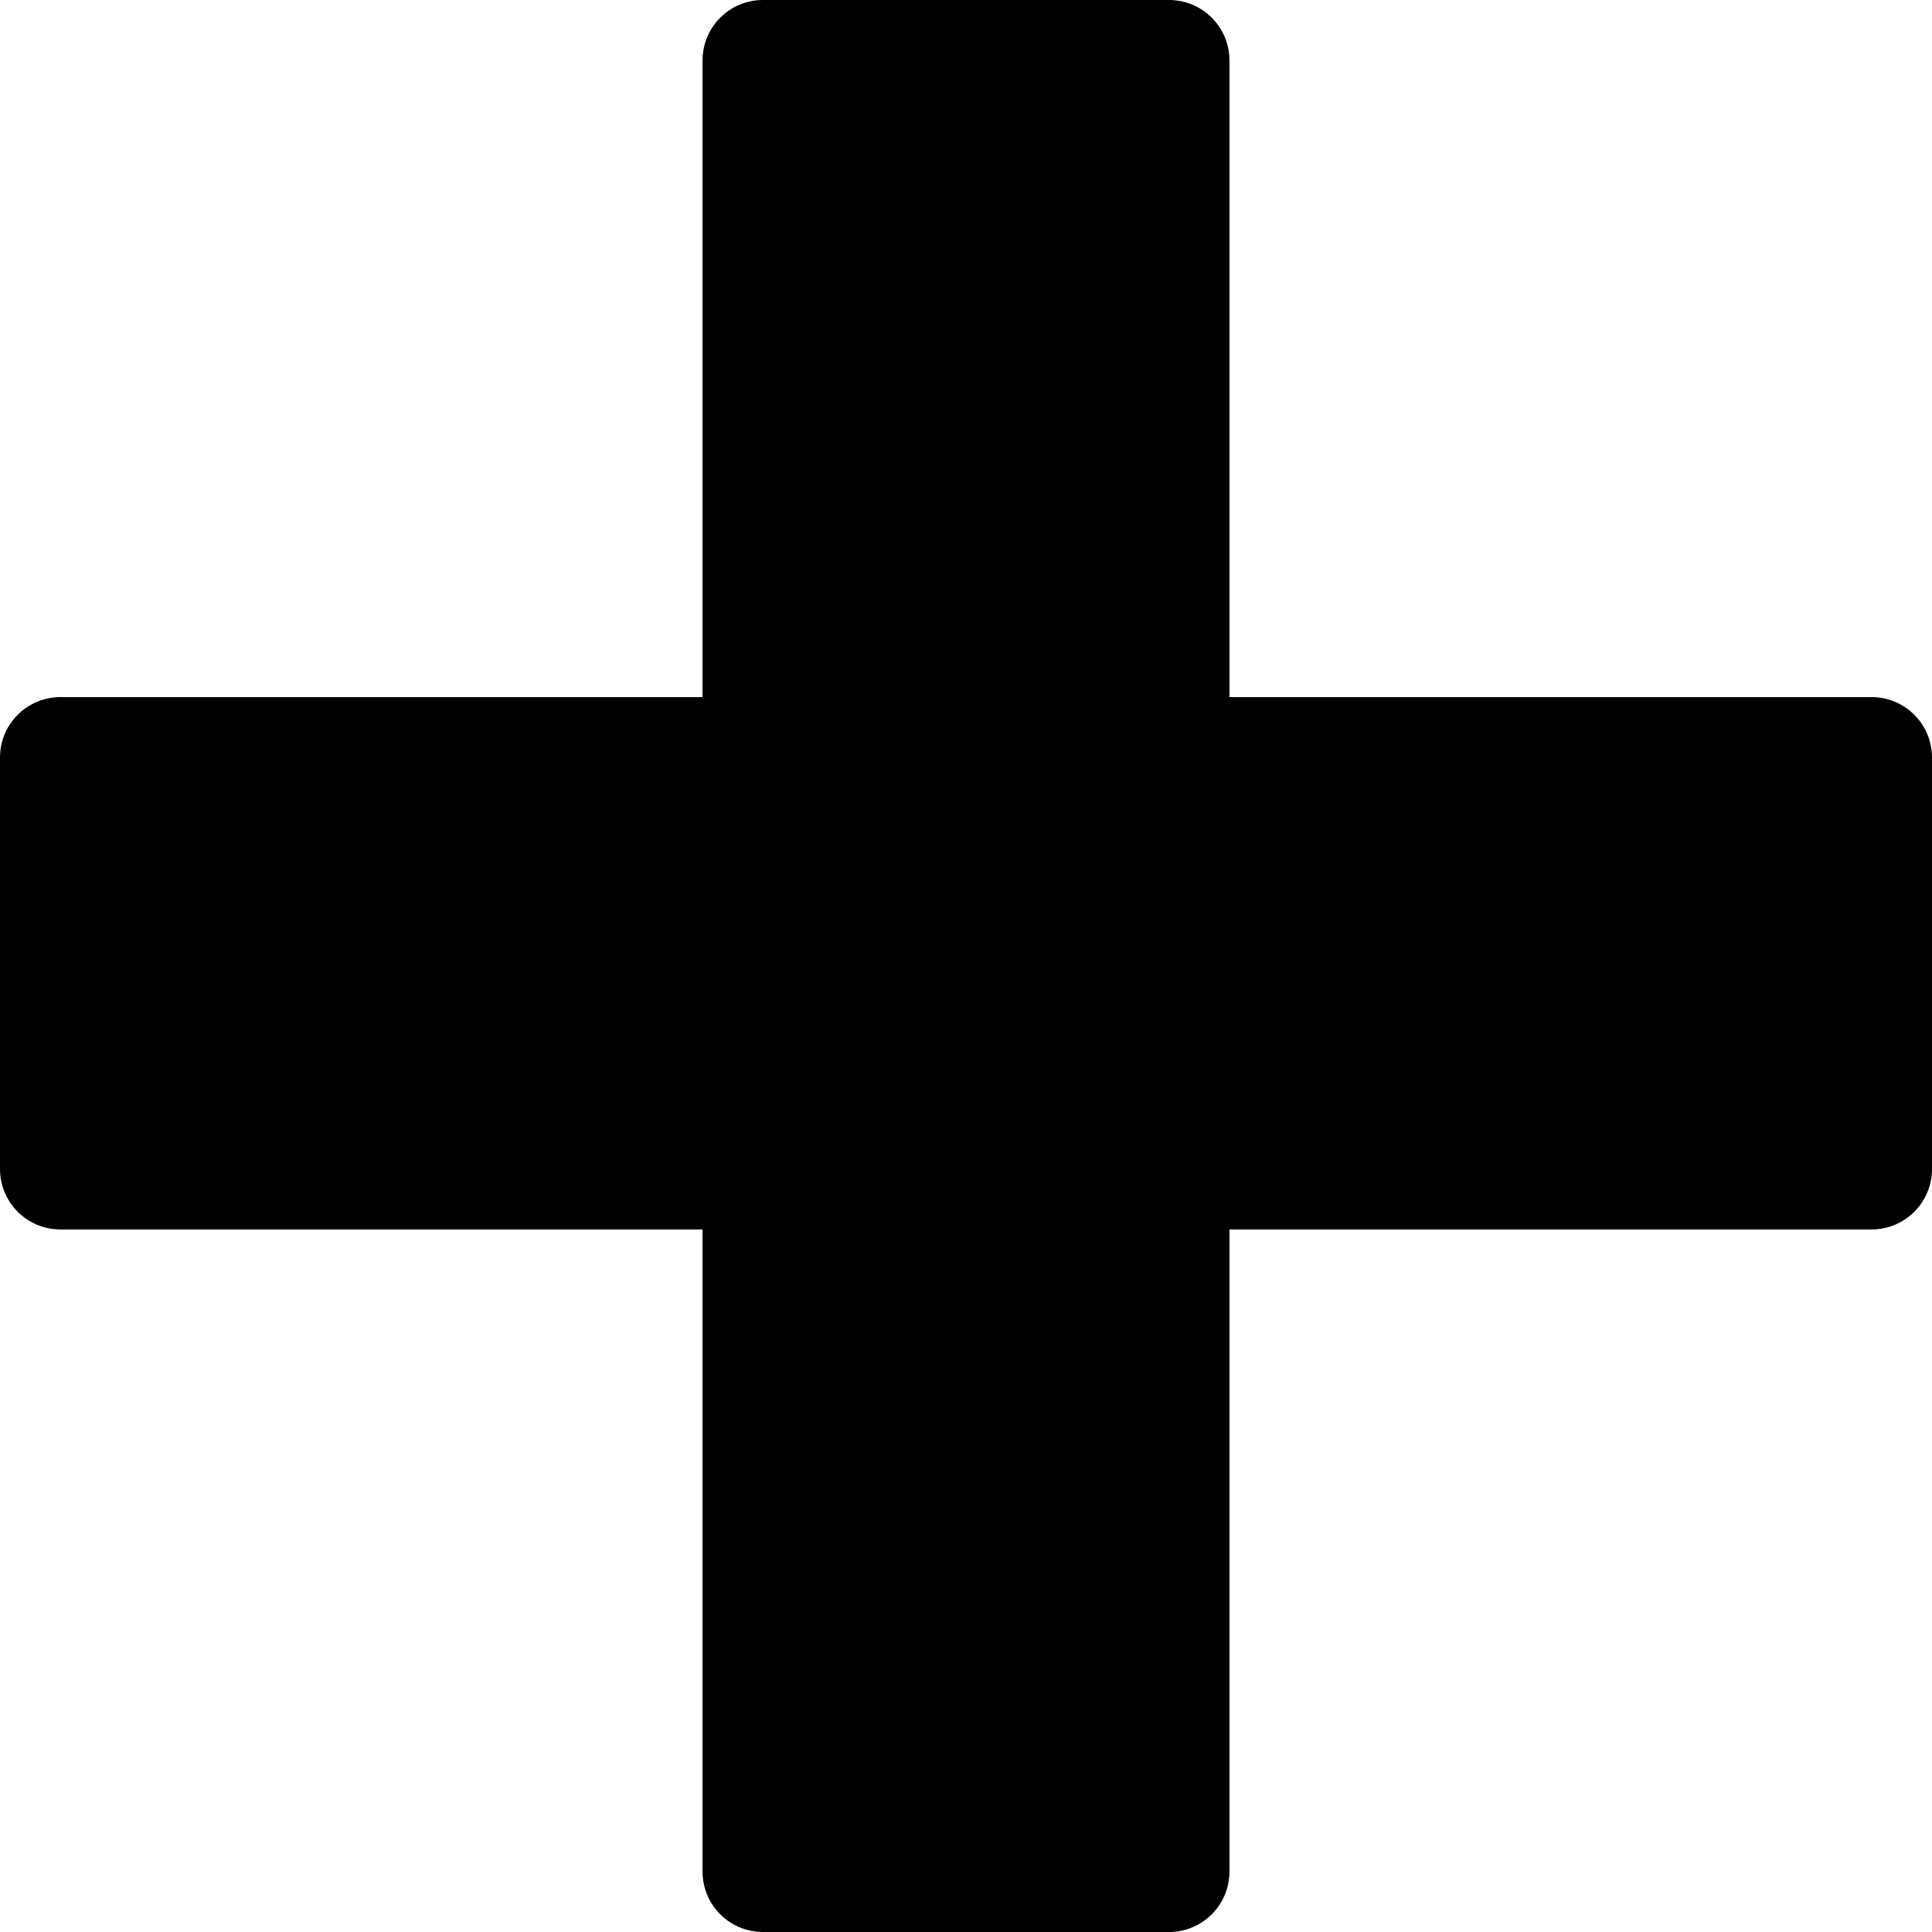
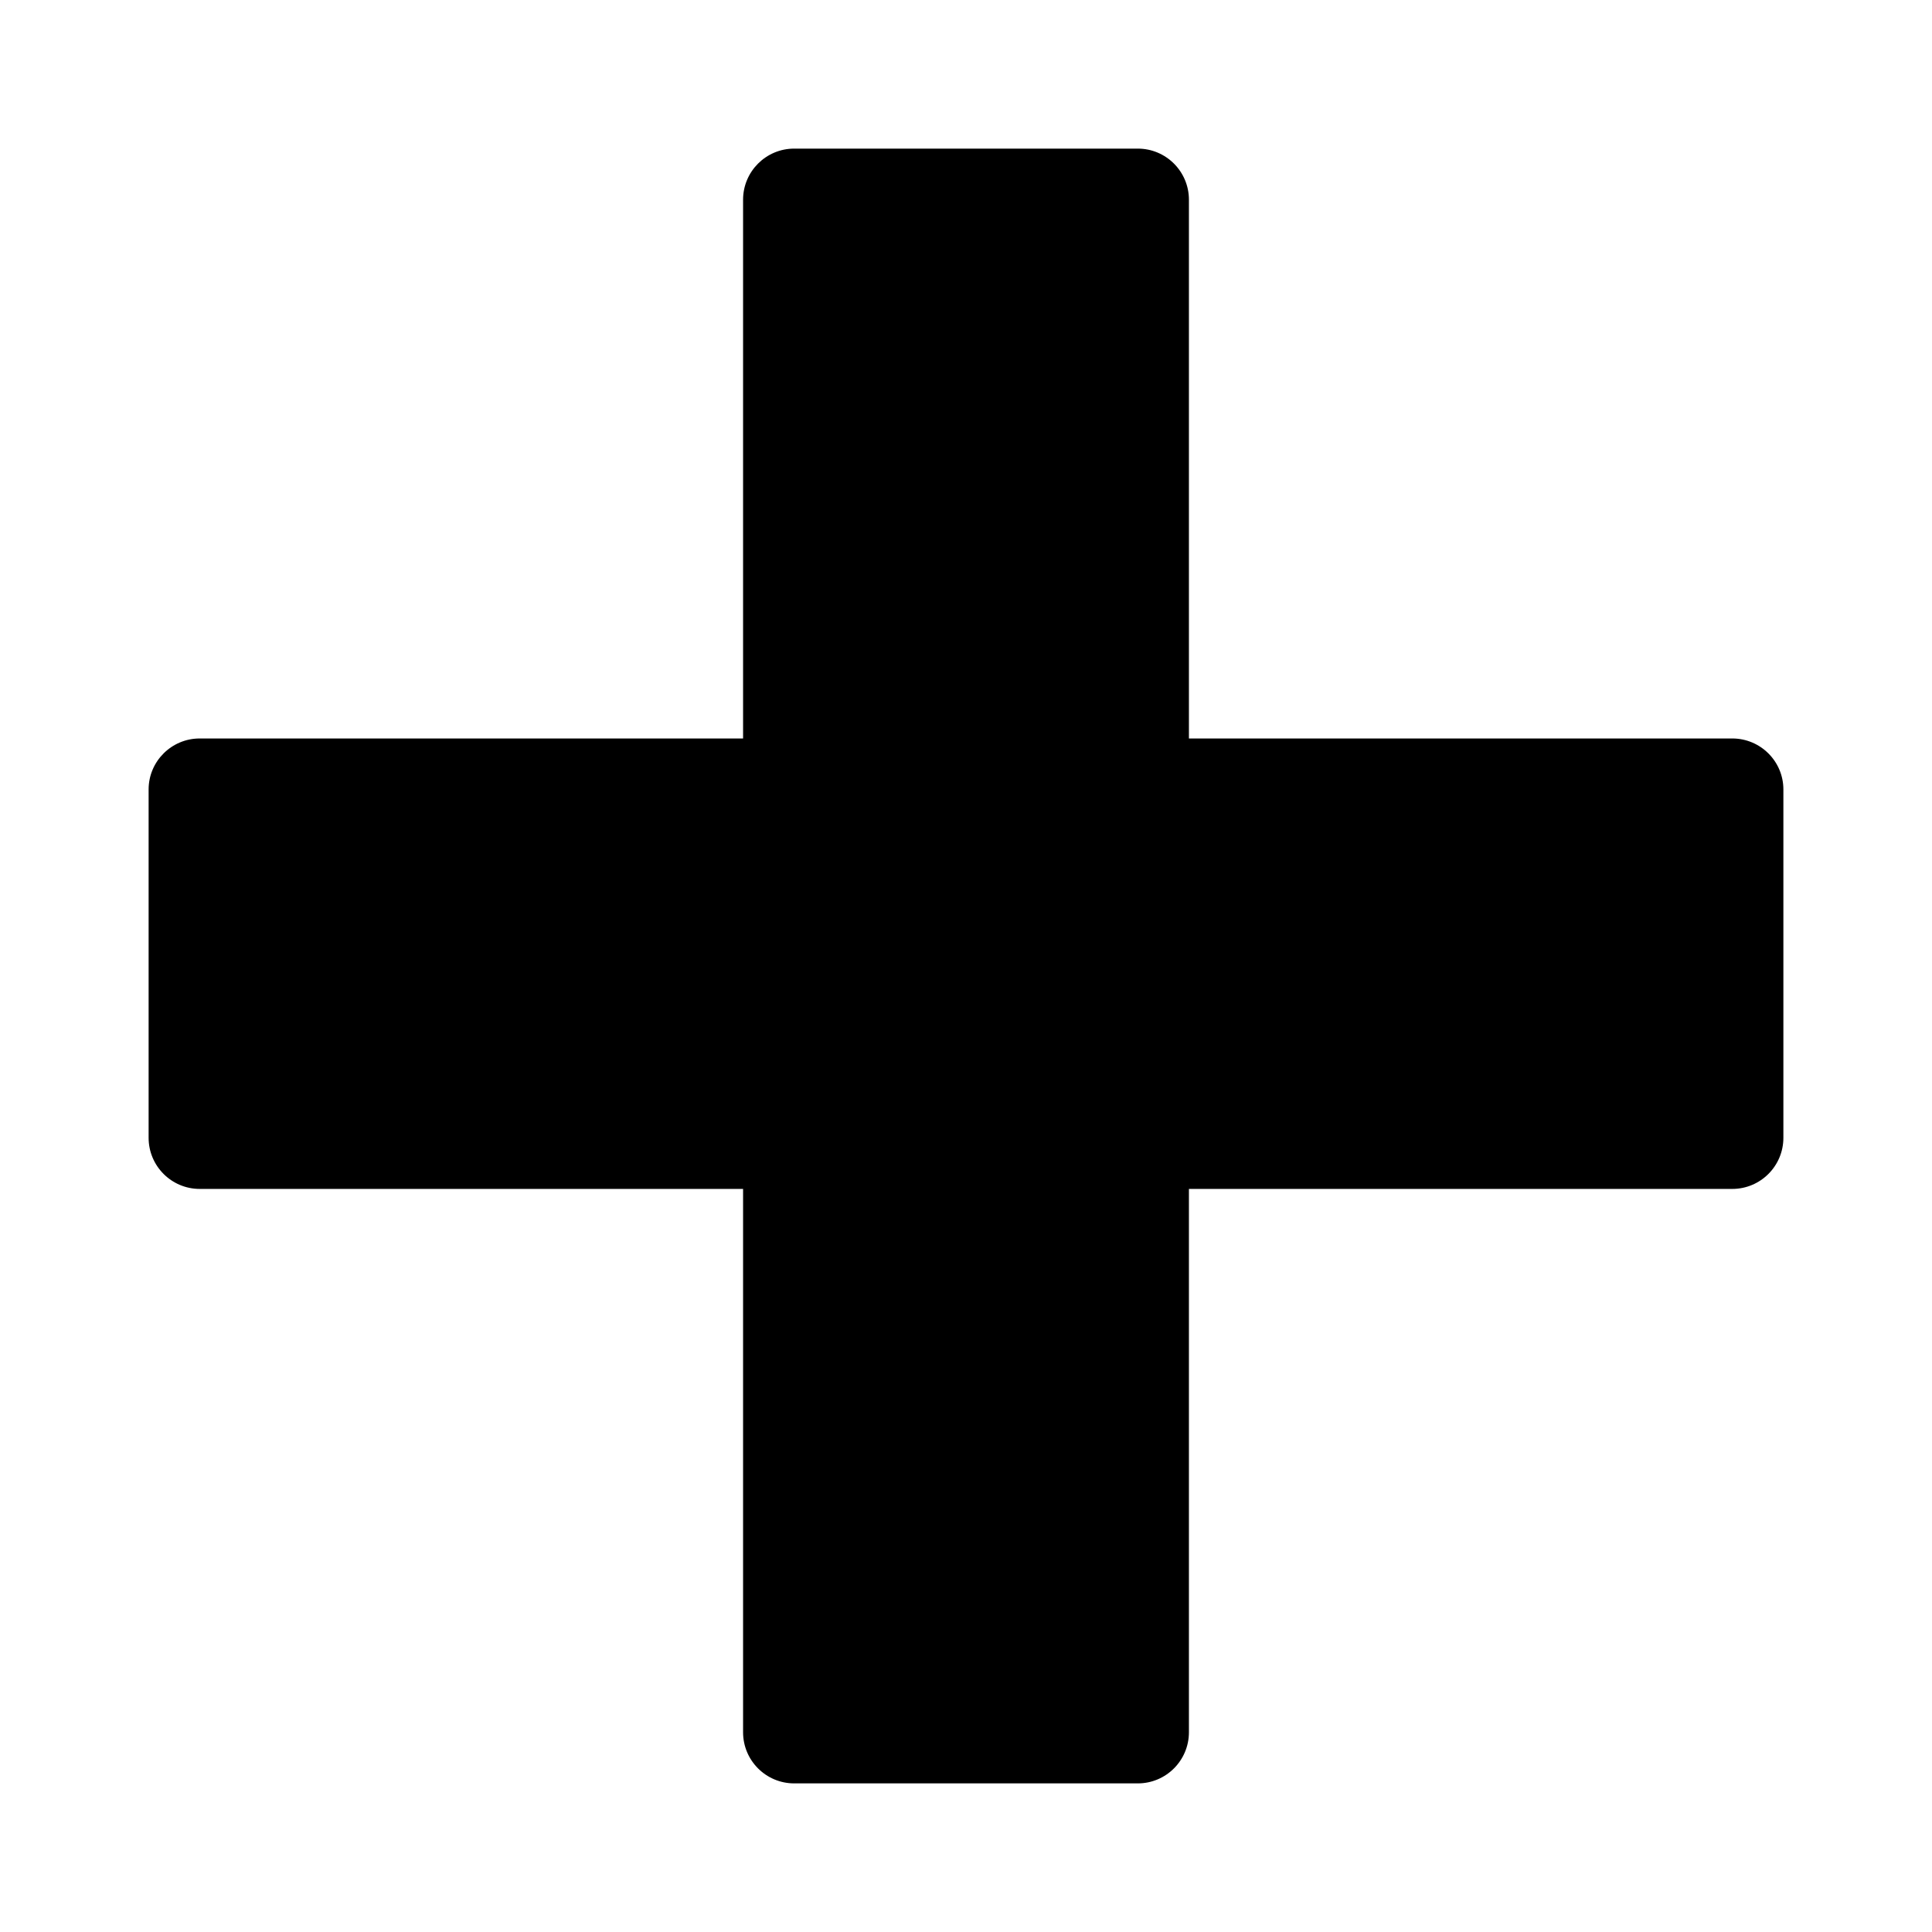
- <svg xmlns="http://www.w3.org/2000/svg" preserveAspectRatio="xMidYMid" width="11" height="11" viewBox="0 0 11 11">
-   <path d="M10.656,3.969 C10.656,3.969 7.000,3.969 7.000,3.969 C7.000,3.969 7.000,0.344 7.000,0.344 C7.000,0.154 6.846,0.000 6.656,0.000 C6.656,0.000 4.344,0.000 4.344,0.000 C4.154,0.000 4.000,0.154 4.000,0.344 C4.000,0.344 4.000,3.969 4.000,3.969 C4.000,3.969 0.344,3.969 0.344,3.969 C0.154,3.969 -0.000,4.123 -0.000,4.313 C-0.000,4.313 -0.000,6.656 -0.000,6.656 C-0.000,6.846 0.154,7.000 0.344,7.000 C0.344,7.000 4.000,7.000 4.000,7.000 C4.000,7.000 4.000,10.656 4.000,10.656 C4.000,10.846 4.154,11.000 4.344,11.000 C4.344,11.000 6.656,11.000 6.656,11.000 C6.846,11.000 7.000,10.846 7.000,10.656 C7.000,10.656 7.000,7.000 7.000,7.000 C7.000,7.000 10.656,7.000 10.656,7.000 C10.846,7.000 11.000,6.846 11.000,6.656 C11.000,6.656 11.000,4.313 11.000,4.313 C11.000,4.123 10.846,3.969 10.656,3.969 Z" />
+ <svg xmlns="http://www.w3.org/2000/svg" preserveAspectRatio="xMidYMid" width="13" height="13" viewBox="0 0 13 13">
+   <defs>
+     <clipPath id="clip-path-1">
+       <rect x="-1481" y="-1565" width="3296" height="2238" />
+     </clipPath>
+   </defs>
+   <g clip-path="url(#clip-path-1)">
+     <path d="M10.656,7.000 L7.000,7.000 L7.000,10.656 C7.000,10.846 6.846,11.000 6.656,11.000 L4.344,11.000 C4.154,11.000 4.000,10.846 4.000,10.656 L4.000,7.000 L0.344,7.000 C0.154,7.000 0.000,6.846 0.000,6.656 L0.000,4.312 C0.000,4.123 0.154,3.969 0.344,3.969 L4.000,3.969 L4.000,0.344 C4.000,0.154 4.154,0.000 4.344,0.000 L6.656,0.000 C6.846,0.000 7.000,0.154 7.000,0.344 L7.000,3.969 L10.656,3.969 C10.846,3.969 11.000,4.123 11.000,4.312 L11.000,6.656 C11.000,6.846 10.846,7.000 10.656,7.000 Z" transform="translate(1 1)" />
+   </g>
</svg>
